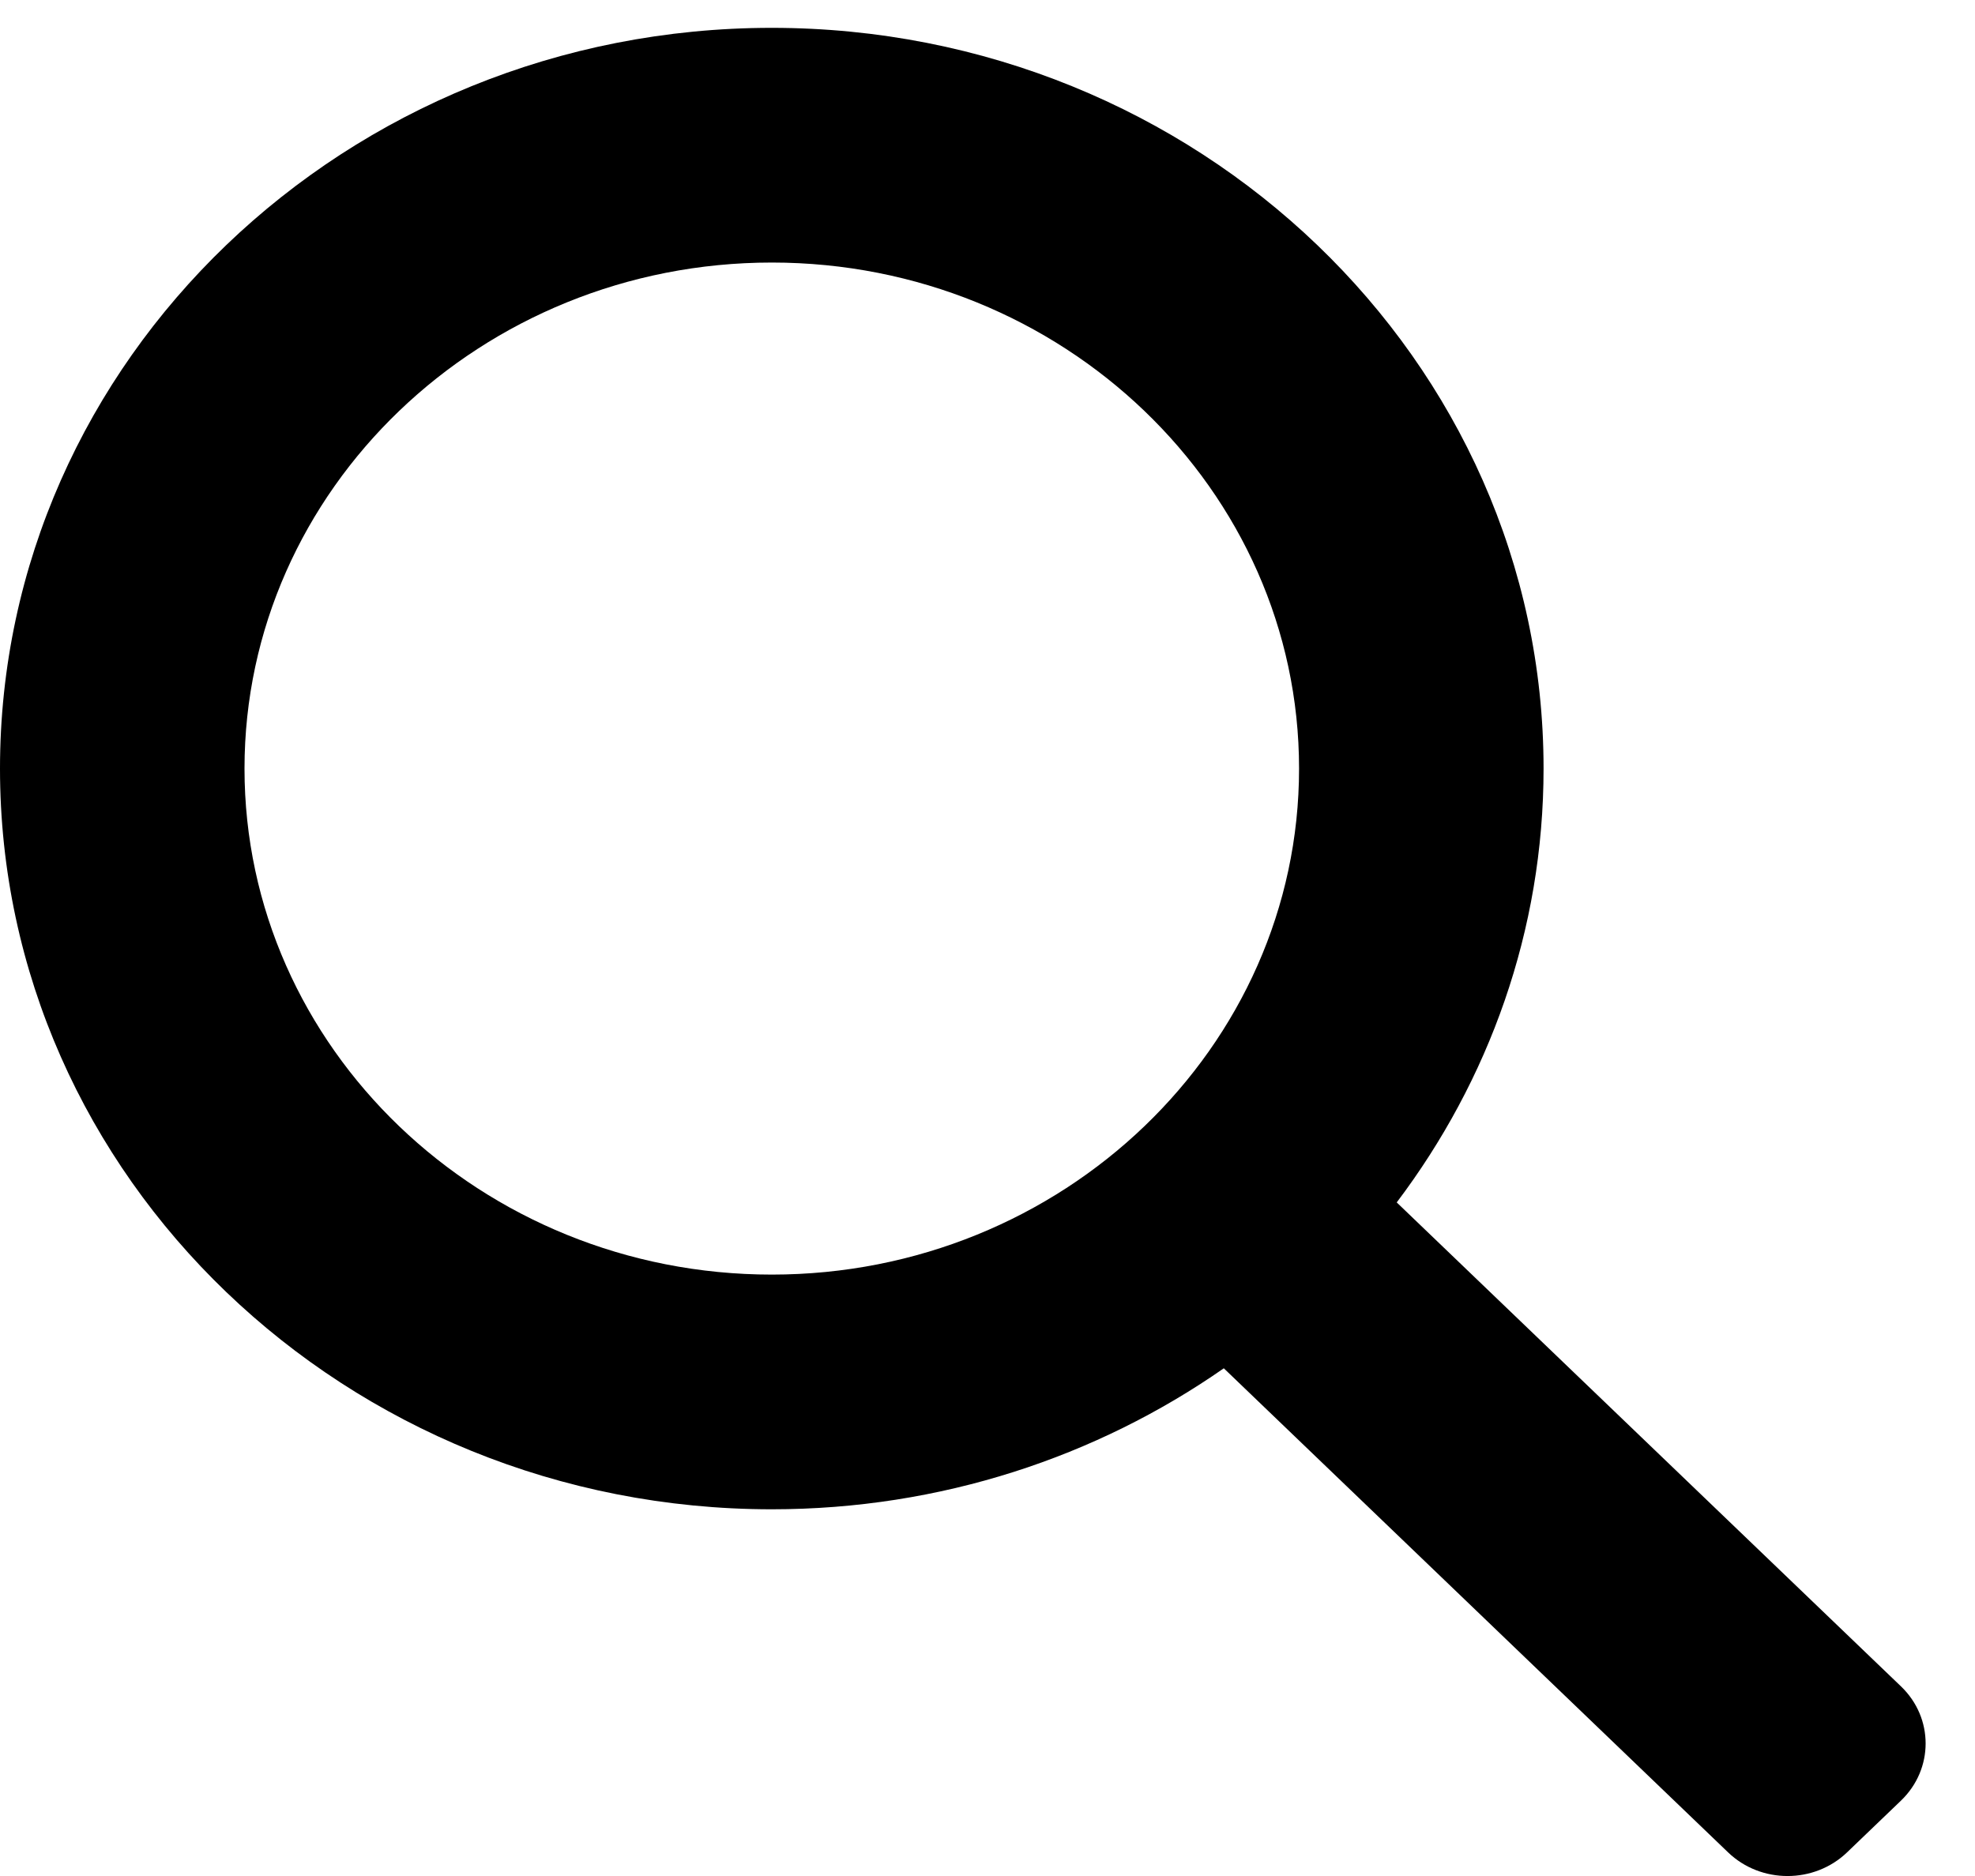
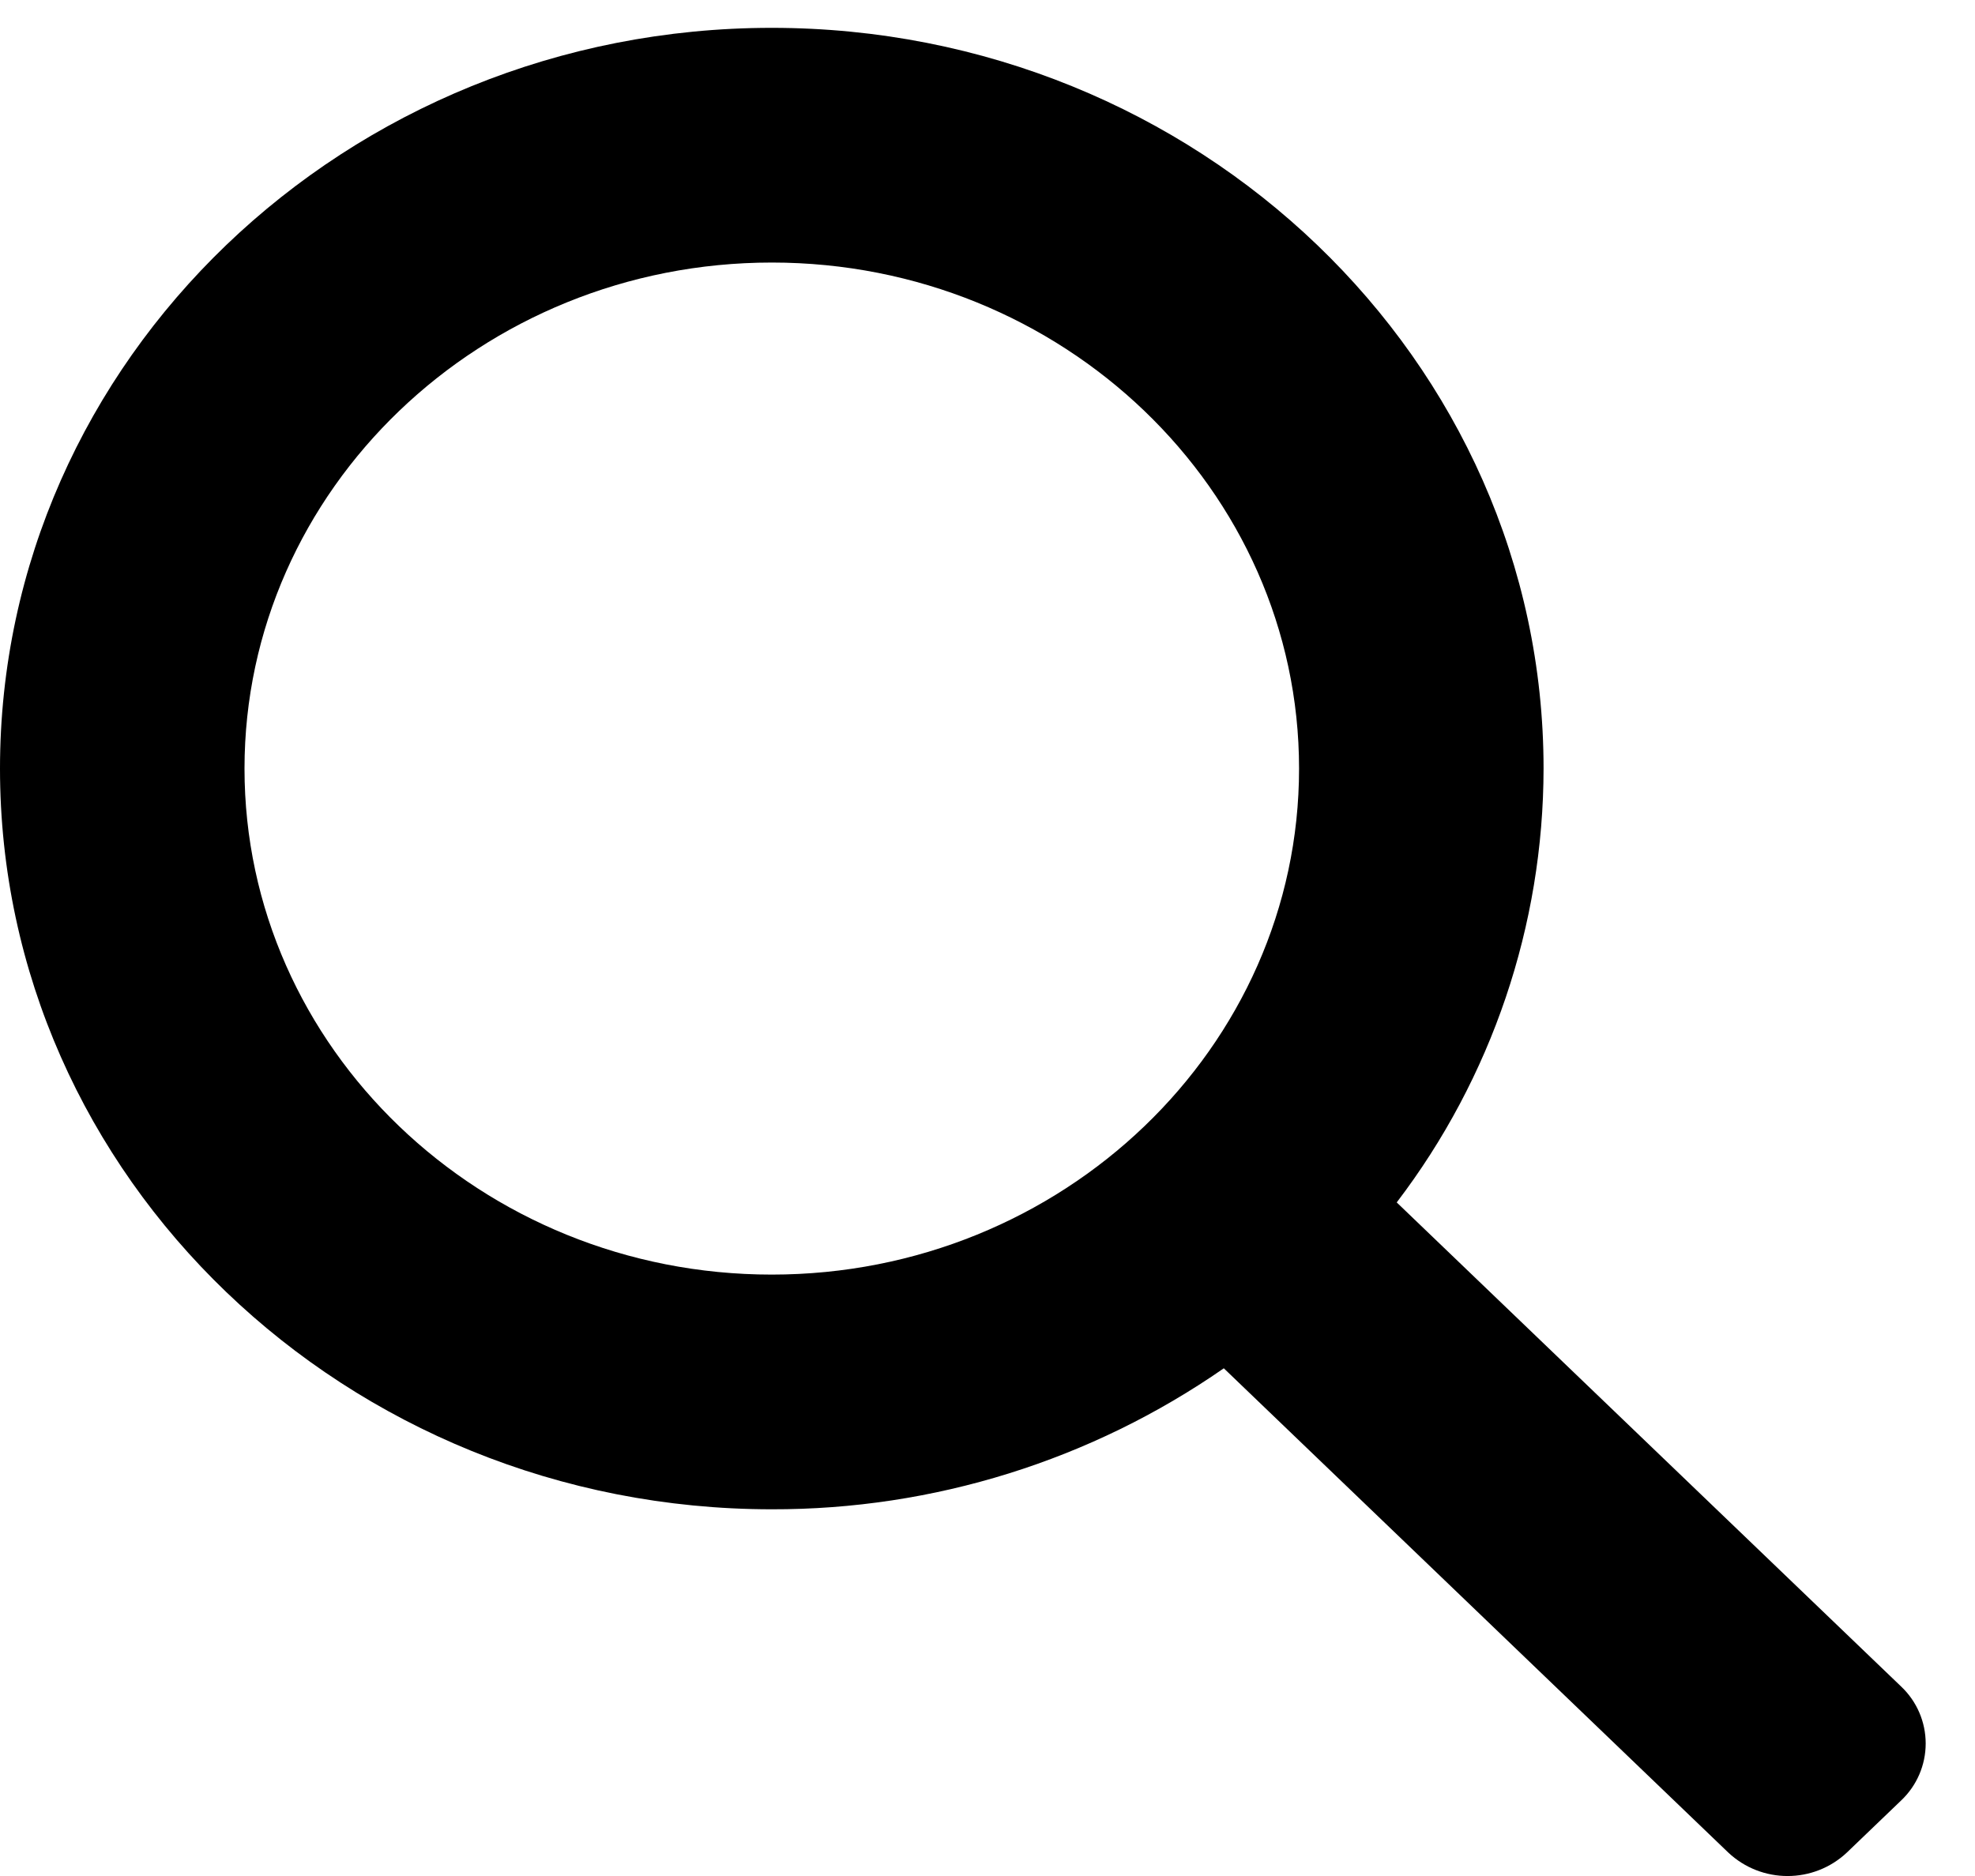
<svg xmlns="http://www.w3.org/2000/svg" width="20" height="19" viewBox="0 0 20 19" fill="none">
-   <path fill-rule="evenodd" clip-rule="evenodd" d="M7.815 0.282C3.506 0.282 0 3.647 0 7.784C0 11.921 3.506 15.286 7.816 15.286C9.525 15.286 11.106 14.755 12.393 13.858L17.5 18.761C17.832 19.08 18.371 19.08 18.704 18.761L19.251 18.236C19.583 17.916 19.583 17.399 19.251 17.08L14.144 12.178C15.077 10.943 15.631 9.425 15.631 7.784C15.631 3.647 12.125 0.282 7.815 0.282ZM2.476 7.784C2.476 4.959 4.872 2.659 7.816 2.659C10.759 2.659 13.155 4.959 13.155 7.784C13.155 10.61 10.759 12.909 7.816 12.909C4.872 12.909 2.476 10.61 2.476 7.784Z" fill="black" />
+   <path fill-rule="evenodd" clip-rule="evenodd" d="M7.815.282C3.505.282 0 3.647 0 7.784s3.506 7.502 7.816 7.502a7.99 7.99 0 0 0 4.577-1.428l5.107 4.903a.877.877 0 0 0 1.204 0l.547-.525a.794.794 0 0 0 0-1.156l-5.107-4.902a7.259 7.259 0 0 0 1.487-4.394c0-4.137-3.506-7.502-7.816-7.502ZM2.476 7.784c0-2.825 2.396-5.125 5.34-5.125 2.943 0 5.339 2.3 5.339 5.125 0 2.826-2.396 5.125-5.34 5.125-2.943 0-5.339-2.299-5.339-5.125Z" fill="#000" />
</svg>
